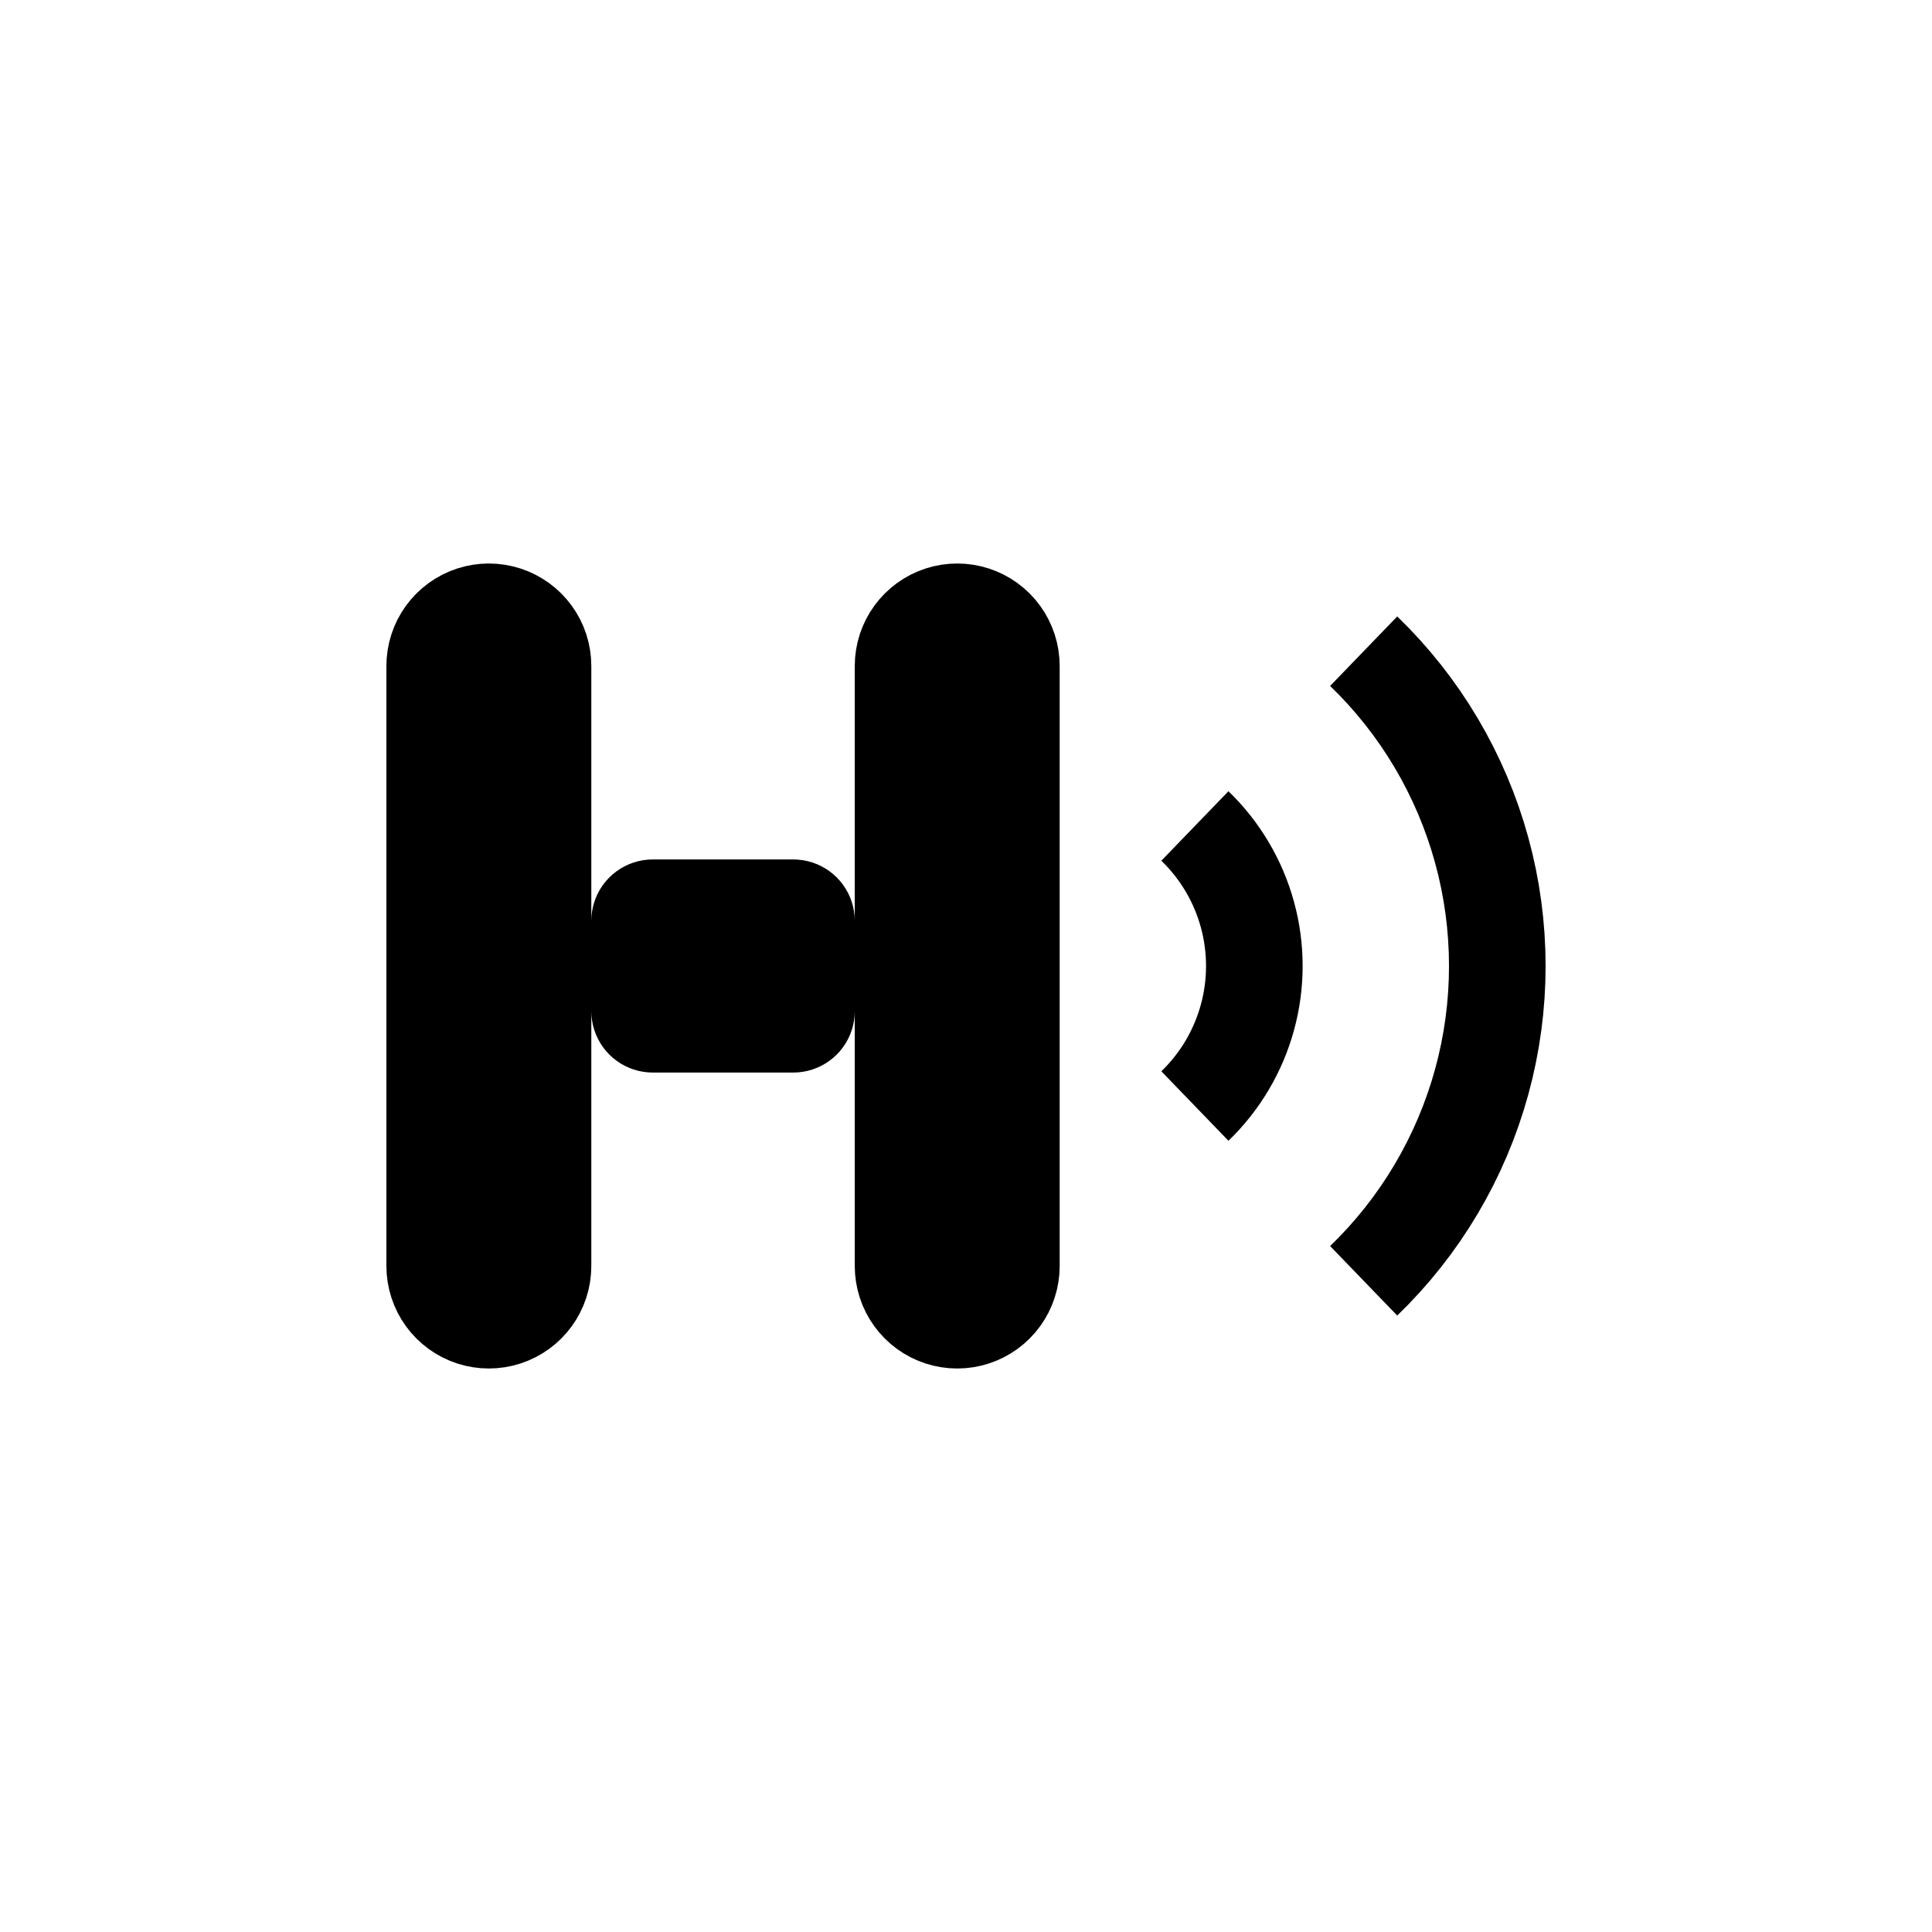
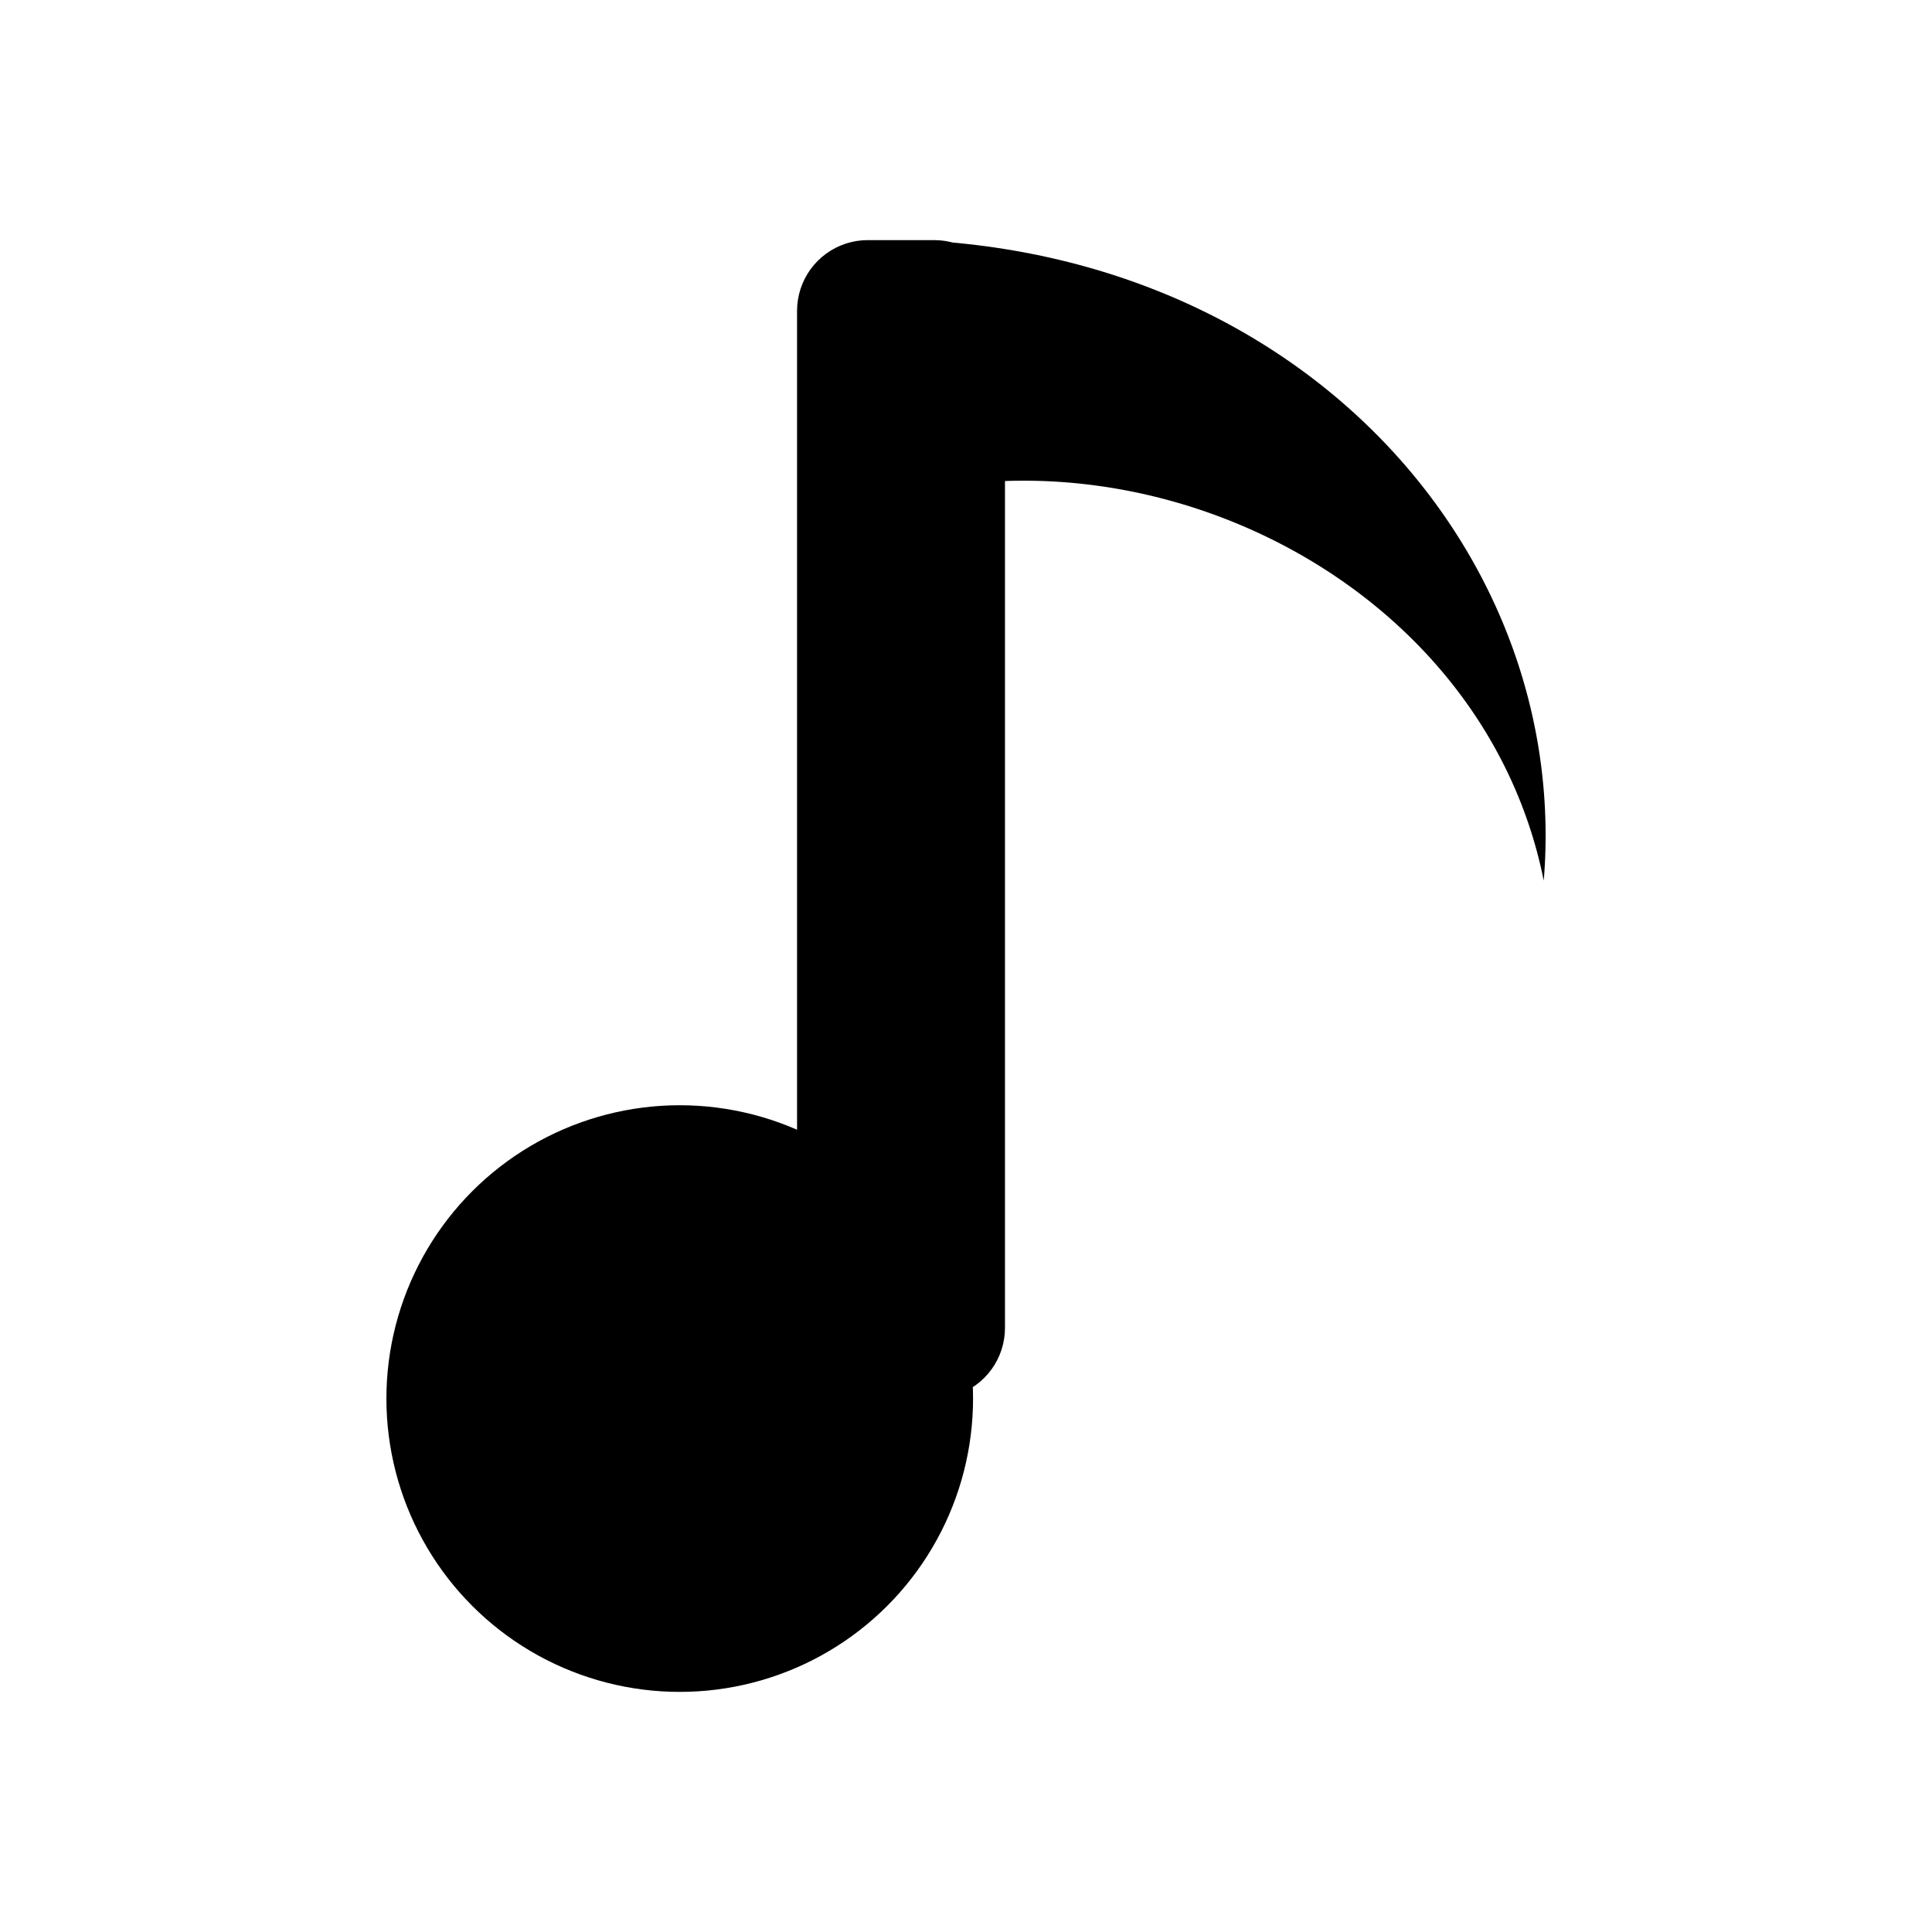
<svg xmlns="http://www.w3.org/2000/svg" width="512" height="512" viewBox="0 0 512 512">
-   <path fill="#000000" fill-rule="nonzero" d="M 102.4,176.485 L 102.484,174.355 L 102.734,172.237 L 103.15,170.146 L 103.729,168.095 L 104.467,166.094 L 105.359,164.158 L 106.401,162.298 L 107.585,160.526 L 108.905,158.851 L 110.352,157.286 L 111.918,155.839 L 113.592,154.519 L 115.365,153.334 L 117.225,152.293 L 119.161,151.4 L 121.161,150.662 L 123.213,150.084 L 125.304,149.668 L 127.421,149.417 L 129.552,149.333 L 129.552,149.333 L 131.682,149.417 L 133.799,149.668 L 135.89,150.084 L 137.942,150.662 L 139.942,151.4 L 141.878,152.293 L 143.738,153.334 L 145.511,154.519 L 147.185,155.839 L 148.751,157.286 L 150.198,158.851 L 151.518,160.526 L 152.702,162.298 L 153.744,164.158 L 154.636,166.094 L 155.374,168.095 L 155.953,170.146 L 156.369,172.237 L 156.619,174.355 L 156.703,176.485 L 156.703,335.515 L 156.619,337.645 L 156.369,339.763 L 155.953,341.854 L 155.374,343.905 L 154.636,345.906 L 153.744,347.842 L 152.702,349.702 L 151.518,351.474 L 150.198,353.149 L 148.751,354.714 L 147.185,356.161 L 145.511,357.481 L 143.738,358.666 L 141.878,359.707 L 139.942,360.6 L 137.942,361.338 L 135.89,361.916 L 133.799,362.332 L 131.682,362.583 L 129.552,362.667 L 129.552,362.667 L 127.421,362.583 L 125.304,362.332 L 123.213,361.916 L 121.161,361.338 L 119.161,360.6 L 117.225,359.707 L 115.365,358.666 L 113.592,357.481 L 111.918,356.161 L 110.352,354.714 L 108.905,353.149 L 107.585,351.474 L 106.401,349.702 L 105.359,347.842 L 104.467,345.906 L 103.729,343.905 L 103.15,341.854 L 102.734,339.763 L 102.484,337.645 L 102.4,335.515 Z M 226.521,176.485 L 226.605,174.355 L 226.855,172.237 L 227.271,170.146 L 227.85,168.095 L 228.588,166.094 L 229.481,164.158 L 230.522,162.298 L 231.707,160.526 L 233.027,158.851 L 234.474,157.286 L 236.039,155.839 L 237.713,154.519 L 239.486,153.334 L 241.346,152.293 L 243.282,151.4 L 245.282,150.662 L 247.334,150.084 L 249.425,149.668 L 251.542,149.417 L 253.673,149.333 L 253.673,149.333 L 255.803,149.417 L 257.92,149.668 L 260.011,150.084 L 262.063,150.662 L 264.063,151.4 L 265.999,152.293 L 267.859,153.334 L 269.632,154.519 L 271.306,155.839 L 272.872,157.286 L 274.319,158.851 L 275.639,160.526 L 276.823,162.298 L 277.865,164.158 L 278.757,166.094 L 279.495,168.095 L 280.074,170.146 L 280.49,172.237 L 280.741,174.355 L 280.824,176.485 L 280.824,335.515 L 280.741,337.645 L 280.49,339.763 L 280.074,341.854 L 279.495,343.905 L 278.757,345.906 L 277.865,347.842 L 276.823,349.702 L 275.639,351.474 L 274.319,353.149 L 272.872,354.714 L 271.306,356.161 L 269.632,357.481 L 267.859,358.666 L 265.999,359.707 L 264.063,360.6 L 262.063,361.338 L 260.011,361.916 L 257.92,362.332 L 255.803,362.583 L 253.673,362.667 L 253.673,362.667 L 251.542,362.583 L 249.425,362.332 L 247.334,361.916 L 245.282,361.338 L 243.282,360.6 L 241.346,359.707 L 239.486,358.666 L 237.713,357.481 L 236.039,356.161 L 234.474,354.714 L 233.027,353.149 L 231.707,351.474 L 230.522,349.702 L 229.481,347.842 L 228.588,345.906 L 227.85,343.905 L 227.271,341.854 L 226.855,339.763 L 226.605,337.645 L 226.521,335.515 Z M 156.703,244.053 L 156.753,242.775 L 156.904,241.505 L 157.153,240.25 L 157.5,239.019 L 157.943,237.819 L 158.479,236.657 L 159.104,235.541 L 159.814,234.478 L 160.606,233.473 L 161.475,232.534 L 162.414,231.666 L 163.418,230.874 L 164.482,230.163 L 165.598,229.538 L 166.76,229.002 L 167.96,228.56 L 169.191,228.213 L 170.445,227.963 L 171.716,227.813 L 172.994,227.762 L 210.23,227.762 L 211.508,227.813 L 212.779,227.963 L 214.033,228.213 L 215.264,228.56 L 216.465,229.002 L 217.626,229.538 L 218.742,230.163 L 219.806,230.874 L 220.81,231.666 L 221.75,232.534 L 222.618,233.473 L 223.41,234.478 L 224.121,235.541 L 224.746,236.657 L 225.281,237.819 L 225.724,239.019 L 226.071,240.25 L 226.321,241.505 L 226.471,242.775 L 226.521,244.053 L 226.521,267.947 L 226.471,269.225 L 226.321,270.495 L 226.071,271.75 L 225.724,272.981 L 225.281,274.181 L 224.746,275.343 L 224.121,276.459 L 223.41,277.522 L 222.618,278.527 L 221.75,279.466 L 220.81,280.334 L 219.806,281.126 L 218.742,281.837 L 217.626,282.462 L 216.465,282.998 L 215.264,283.44 L 214.033,283.787 L 212.779,284.037 L 211.508,284.187 L 210.23,284.238 L 172.994,284.238 L 171.716,284.187 L 170.445,284.037 L 169.191,283.787 L 167.96,283.44 L 166.76,282.998 L 165.598,282.462 L 164.482,281.837 L 163.418,281.126 L 162.414,280.334 L 161.475,279.466 L 160.606,278.527 L 159.814,277.522 L 159.104,276.459 L 158.479,275.343 L 157.943,274.181 L 157.5,272.981 L 157.153,271.75 L 156.904,270.495 L 156.753,269.225 L 156.703,267.947 Z M 325.552,209.683 L 327.076,211.205 L 328.548,212.777 L 329.967,214.397 L 331.331,216.064 L 332.639,217.776 L 333.888,219.53 L 335.078,221.325 L 336.207,223.159 L 337.275,225.03 L 338.279,226.936 L 339.219,228.873 L 340.094,230.842 L 340.902,232.838 L 341.643,234.86 L 342.316,236.906 L 342.92,238.974 L 343.455,241.06 L 343.92,243.163 L 344.314,245.281 L 344.637,247.41 L 344.888,249.549 L 345.068,251.695 L 345.176,253.846 L 345.212,256 L 345.176,258.154 L 345.068,260.305 L 344.888,262.451 L 344.637,264.59 L 344.314,266.719 L 343.92,268.837 L 343.455,270.94 L 342.92,273.026 L 342.316,275.094 L 341.643,277.14 L 340.902,279.162 L 340.094,281.158 L 339.219,283.127 L 338.279,285.064 L 337.275,286.97 L 336.207,288.841 L 335.078,290.675 L 333.888,292.47 L 332.639,294.224 L 331.331,295.936 L 329.967,297.603 L 328.548,299.223 L 327.076,300.795 L 325.552,302.317 L 307.769,283.902 L 308.687,282.985 L 309.574,282.038 L 310.428,281.062 L 311.25,280.058 L 312.038,279.027 L 312.79,277.97 L 313.507,276.888 L 314.188,275.783 L 314.831,274.657 L 315.436,273.509 L 316.002,272.341 L 316.529,271.156 L 317.016,269.953 L 317.462,268.735 L 317.867,267.502 L 318.231,266.257 L 318.554,265 L 318.833,263.733 L 319.071,262.457 L 319.265,261.175 L 319.417,259.886 L 319.525,258.593 L 319.59,257.297 L 319.612,256 L 319.59,254.703 L 319.525,253.407 L 319.417,252.114 L 319.265,250.825 L 319.071,249.543 L 318.833,248.267 L 318.554,247 L 318.231,245.743 L 317.867,244.498 L 317.462,243.265 L 317.016,242.047 L 316.529,240.844 L 316.002,239.659 L 315.436,238.491 L 314.831,237.343 L 314.188,236.217 L 313.507,235.112 L 312.79,234.03 L 312.038,232.973 L 311.25,231.942 L 310.428,230.938 L 309.574,229.962 L 308.687,229.015 L 307.769,228.098 Z M 370.279,163.366 L 373.328,166.41 L 376.272,169.554 L 379.11,172.795 L 381.838,176.129 L 384.453,179.552 L 386.952,183.061 L 389.332,186.651 L 391.591,190.319 L 393.725,194.06 L 395.734,197.871 L 397.614,201.747 L 399.363,205.683 L 400.98,209.676 L 402.462,213.721 L 403.808,217.813 L 405.016,221.947 L 406.086,226.12 L 407.015,230.326 L 407.803,234.561 L 408.449,238.82 L 408.952,243.098 L 409.312,247.391 L 409.528,251.693 L 409.6,256 L 409.528,260.307 L 409.312,264.609 L 408.952,268.902 L 408.449,273.18 L 407.803,277.439 L 407.015,281.674 L 406.086,285.88 L 405.016,290.053 L 403.808,294.187 L 402.462,298.279 L 400.98,302.324 L 399.363,306.317 L 397.614,310.253 L 395.734,314.129 L 393.725,317.94 L 391.591,321.681 L 389.332,325.349 L 386.952,328.939 L 384.453,332.448 L 381.838,335.871 L 379.11,339.205 L 376.272,342.446 L 373.328,345.59 L 370.279,348.634 L 352.496,330.218 L 354.938,327.78 L 357.298,325.261 L 359.571,322.664 L 361.757,319.993 L 363.852,317.251 L 365.854,314.439 L 367.761,311.563 L 369.571,308.624 L 371.281,305.626 L 372.89,302.573 L 374.397,299.468 L 375.798,296.314 L 377.093,293.115 L 378.281,289.874 L 379.359,286.596 L 380.327,283.283 L 381.184,279.94 L 381.929,276.57 L 382.56,273.177 L 383.078,269.765 L 383.481,266.337 L 383.769,262.898 L 383.942,259.451 L 384,256 L 383.942,252.549 L 383.769,249.102 L 383.481,245.663 L 383.078,242.235 L 382.56,238.823 L 381.929,235.43 L 381.184,232.06 L 380.327,228.717 L 379.359,225.404 L 378.281,222.126 L 377.093,218.885 L 375.798,215.686 L 374.397,212.532 L 372.89,209.427 L 371.281,206.374 L 369.571,203.376 L 367.761,200.437 L 365.854,197.561 L 363.852,194.749 L 361.757,192.007 L 359.571,189.336 L 357.298,186.739 L 354.938,184.22 L 352.496,181.782 Z" />
+   <path fill="#000000" fill-rule="nonzero" d="M 257.868,370.633 L 257.83,373.075 L 257.715,375.514 L 257.523,377.949 L 257.255,380.376 L 256.911,382.794 L 256.491,385.199 L 255.996,387.59 L 255.426,389.965 L 254.782,392.32 L 254.064,394.654 L 253.273,396.965 L 252.41,399.249 L 251.475,401.505 L 250.47,403.731 L 249.396,405.924 L 248.253,408.082 L 247.043,410.203 L 245.767,412.285 L 244.427,414.326 L 243.022,416.324 L 241.556,418.277 L 240.029,420.183 L 238.443,422.04 L 236.8,423.846 L 235.101,425.6 L 233.347,427.299 L 231.541,428.943 L 229.684,430.529 L 227.778,432.055 L 225.825,433.522 L 223.827,434.926 L 221.786,436.266 L 219.704,437.542 L 217.583,438.752 L 215.425,439.895 L 213.232,440.969 L 211.006,441.974 L 208.75,442.909 L 206.466,443.772 L 204.155,444.563 L 201.821,445.281 L 199.466,445.925 L 197.091,446.495 L 194.7,446.991 L 192.294,447.41 L 189.877,447.755 L 187.45,448.023 L 185.015,448.214 L 182.576,448.329 L 180.134,448.367 L 177.692,448.329 L 175.253,448.214 L 172.819,448.023 L 170.392,447.755 L 167.974,447.41 L 165.568,446.991 L 163.177,446.495 L 160.802,445.925 L 158.447,445.281 L 156.113,444.563 L 153.803,443.772 L 151.518,442.909 L 149.262,441.974 L 147.037,440.969 L 144.844,439.895 L 142.685,438.752 L 140.564,437.542 L 138.482,436.266 L 136.441,434.926 L 134.443,433.522 L 132.49,432.055 L 130.585,430.529 L 128.728,428.943 L 126.921,427.299 L 125.168,425.6 L 123.468,423.846 L 121.825,422.04 L 120.239,420.183 L 118.712,418.277 L 117.246,416.324 L 115.842,414.326 L 114.501,412.285 L 113.225,410.203 L 112.015,408.082 L 110.873,405.924 L 109.798,403.731 L 108.793,401.505 L 107.859,399.249 L 106.996,396.965 L 106.205,394.654 L 105.487,392.32 L 104.842,389.965 L 104.272,387.59 L 103.777,385.199 L 103.357,382.794 L 103.013,380.376 L 102.745,377.949 L 102.553,375.514 L 102.438,373.075 L 102.4,370.633 L 102.438,368.192 L 102.553,365.752 L 102.745,363.318 L 103.013,360.891 L 103.357,358.473 L 103.777,356.067 L 104.272,353.676 L 104.842,351.302 L 105.487,348.946 L 106.205,346.612 L 106.996,344.302 L 107.859,342.017 L 108.793,339.761 L 109.798,337.536 L 110.873,335.343 L 112.015,333.185 L 113.225,331.063 L 114.501,328.981 L 115.842,326.94 L 117.246,324.942 L 118.712,322.989 L 120.239,321.084 L 121.825,319.227 L 123.468,317.421 L 125.168,315.667 L 126.921,313.968 L 128.728,312.324 L 130.585,310.738 L 132.49,309.211 L 134.443,307.745 L 136.441,306.341 L 138.482,305 L 140.564,303.724 L 142.685,302.514 L 144.844,301.372 L 147.037,300.297 L 149.262,299.292 L 151.518,298.358 L 153.803,297.495 L 156.113,296.704 L 158.447,295.986 L 160.802,295.341 L 163.177,294.771 L 165.568,294.276 L 167.974,293.856 L 170.392,293.512 L 172.819,293.244 L 175.253,293.053 L 177.692,292.937 L 180.134,292.899 L 182.576,292.937 L 185.015,293.053 L 187.45,293.244 L 189.877,293.512 L 192.294,293.856 L 194.7,294.276 L 197.091,294.771 L 199.466,295.341 L 201.821,295.986 L 204.155,296.704 L 206.466,297.495 L 208.75,298.358 L 211.006,299.292 L 213.232,300.297 L 215.425,301.372 L 217.583,302.514 L 219.704,303.724 L 221.786,305 L 223.827,306.341 L 225.825,307.745 L 227.778,309.211 L 229.684,310.738 L 231.541,312.324 L 233.347,313.968 L 235.101,315.667 L 236.8,317.421 L 238.443,319.227 L 240.029,321.084 L 241.556,322.989 L 243.022,324.942 L 244.427,326.94 L 245.767,328.981 L 247.043,331.063 L 248.253,333.185 L 249.396,335.343 L 250.47,337.536 L 251.475,339.761 L 252.41,342.017 L 253.273,344.302 L 254.064,346.612 L 254.782,348.946 L 255.426,351.302 L 255.996,353.676 L 256.491,356.067 L 256.911,358.473 L 257.255,360.891 L 257.523,363.318 L 257.715,365.752 L 257.83,368.192 Z M 211.228,82.367 L 211.286,80.898 L 211.459,79.437 L 211.745,77.994 L 212.145,76.578 L 212.654,75.198 L 213.27,73.862 L 213.989,72.578 L 214.806,71.355 L 215.717,70.2 L 216.715,69.12 L 217.795,68.121 L 218.951,67.211 L 220.174,66.393 L 221.457,65.674 L 222.793,65.059 L 224.173,64.549 L 225.589,64.15 L 227.032,63.863 L 228.493,63.69 L 229.963,63.633 L 247.596,63.633 L 249.066,63.69 L 250.526,63.863 L 251.969,64.15 L 253.385,64.549 L 254.765,65.059 L 256.101,65.674 L 257.385,66.393 L 258.608,67.211 L 259.763,68.121 L 260.843,69.12 L 261.842,70.2 L 262.753,71.355 L 263.57,72.578 L 264.289,73.862 L 264.904,75.198 L 265.414,76.578 L 265.813,77.994 L 266.1,79.437 L 266.273,80.898 L 266.331,82.367 L 266.331,351.898 L 266.273,353.368 L 266.1,354.829 L 265.813,356.272 L 265.414,357.688 L 264.904,359.068 L 264.289,360.404 L 263.57,361.687 L 262.753,362.911 L 261.842,364.066 L 260.843,365.146 L 259.763,366.145 L 258.608,367.055 L 257.385,367.873 L 256.101,368.591 L 254.765,369.207 L 253.385,369.716 L 251.969,370.116 L 250.526,370.403 L 249.066,370.576 L 247.596,370.633 L 229.963,370.633 L 228.493,370.576 L 227.032,370.403 L 225.589,370.116 L 224.173,369.716 L 222.793,369.207 L 221.457,368.591 L 220.174,367.873 L 218.951,367.055 L 217.795,366.145 L 216.715,365.146 L 215.717,364.066 L 214.806,362.911 L 213.989,361.687 L 213.27,360.404 L 212.654,359.068 L 212.145,357.688 L 211.745,356.272 L 211.459,354.829 L 211.286,353.368 L 211.228,351.898 Z M 243.187,63.633 L 245.8,63.771 L 248.396,63.941 L 250.978,64.141 L 253.543,64.372 L 256.093,64.633 L 258.627,64.924 L 261.144,65.245 L 263.646,65.596 L 266.131,65.976 L 268.599,66.385 L 271.051,66.823 L 273.487,67.289 L 275.905,67.784 L 278.306,68.307 L 280.691,68.857 L 283.058,69.436 L 285.407,70.041 L 287.739,70.674 L 290.053,71.334 L 292.35,72.02 L 294.628,72.733 L 296.889,73.472 L 299.131,74.237 L 301.355,75.027 L 303.56,75.843 L 305.747,76.684 L 307.915,77.55 L 310.064,78.44 L 312.194,79.355 L 314.305,80.295 L 316.397,81.258 L 318.469,82.245 L 320.522,83.255 L 322.555,84.289 L 324.568,85.346 L 326.561,86.425 L 328.534,87.527 L 330.487,88.651 L 332.42,89.797 L 334.332,90.965 L 336.223,92.155 L 338.094,93.365 L 339.944,94.597 L 341.773,95.85 L 343.58,97.123 L 345.367,98.416 L 347.132,99.73 L 348.875,101.063 L 350.597,102.416 L 352.297,103.788 L 353.975,105.179 L 355.631,106.59 L 357.264,108.018 L 358.876,109.465 L 360.464,110.931 L 362.031,112.414 L 363.574,113.914 L 365.095,115.433 L 366.592,116.968 L 368.066,118.52 L 369.517,120.089 L 370.945,121.674 L 372.349,123.275 L 373.73,124.893 L 375.086,126.526 L 376.419,128.174 L 377.727,129.838 L 379.012,131.516 L 380.272,133.21 L 381.507,134.917 L 382.718,136.639 L 383.904,138.375 L 385.065,140.125 L 386.202,141.888 L 387.313,143.665 L 388.398,145.454 L 389.459,147.256 L 390.494,149.071 L 391.503,150.898 L 392.486,152.737 L 393.443,154.588 L 394.374,156.45 L 395.279,158.324 L 396.158,160.209 L 397.01,162.104 L 397.836,164.01 L 398.635,165.927 L 399.406,167.853 L 400.151,169.79 L 400.869,171.735 L 401.559,173.691 L 402.222,175.655 L 402.858,177.628 L 403.466,179.61 L 404.045,181.601 L 404.597,183.599 L 405.121,185.605 L 405.617,187.619 L 406.084,189.641 L 406.523,191.669 L 406.933,193.705 L 407.315,195.747 L 407.667,197.795 L 407.991,199.85 L 408.285,201.911 L 408.55,203.977 L 408.786,206.049 L 408.992,208.126 L 409.168,210.208 L 409.315,212.295 L 409.431,214.386 L 409.518,216.481 L 409.574,218.581 L 409.6,220.684 L 409.595,222.791 L 409.56,224.901 L 409.494,227.014 L 409.397,229.13 L 409.27,231.248 L 409.111,233.369 L 409.111,233.369 L 408.703,231.424 L 408.265,229.494 L 407.799,227.578 L 407.303,225.677 L 406.779,223.791 L 406.227,221.92 L 405.646,220.064 L 405.038,218.223 L 404.402,216.398 L 403.739,214.588 L 403.05,212.793 L 402.334,211.014 L 401.592,209.25 L 400.823,207.502 L 400.03,205.77 L 399.211,204.054 L 398.367,202.354 L 397.498,200.671 L 396.605,199.003 L 395.688,197.352 L 394.747,195.717 L 393.782,194.099 L 392.794,192.498 L 391.784,190.913 L 390.751,189.346 L 389.696,187.795 L 388.618,186.262 L 387.519,184.745 L 386.399,183.246 L 385.258,181.764 L 384.096,180.3 L 382.913,178.854 L 381.71,177.425 L 380.488,176.014 L 379.246,174.62 L 377.985,173.245 L 376.704,171.888 L 375.406,170.549 L 374.088,169.229 L 372.753,167.927 L 371.4,166.643 L 370.03,165.378 L 368.642,164.132 L 367.238,162.905 L 365.817,161.696 L 364.38,160.507 L 362.928,159.337 L 361.459,158.186 L 359.975,157.054 L 358.477,155.942 L 356.963,154.849 L 355.435,153.776 L 353.893,152.723 L 352.338,151.689 L 350.768,150.676 L 349.186,149.682 L 347.591,148.709 L 345.983,147.756 L 344.363,146.824 L 342.731,145.911 L 341.087,145.02 L 339.432,144.149 L 337.766,143.299 L 336.089,142.47 L 334.402,141.661 L 332.704,140.874 L 330.997,140.108 L 329.28,139.363 L 327.554,138.64 L 325.819,137.938 L 324.075,137.258 L 322.323,136.6 L 320.563,135.963 L 318.796,135.348 L 317.021,134.755 L 315.238,134.184 L 313.449,133.636 L 311.654,133.11 L 309.852,132.606 L 308.044,132.125 L 306.231,131.666 L 304.412,131.23 L 302.589,130.817 L 300.76,130.427 L 298.928,130.06 L 297.091,129.715 L 295.25,129.395 L 293.406,129.097 L 291.559,128.823 L 289.709,128.573 L 287.856,128.346 L 286.001,128.143 L 284.144,127.963 L 282.286,127.808 L 280.426,127.677 L 278.565,127.57 L 276.703,127.487 L 274.841,127.428 L 272.979,127.394 L 271.116,127.385 L 269.255,127.4 L 267.394,127.44 L 265.534,127.505 L 263.675,127.595 L 261.818,127.709 L 259.963,127.85 L 258.111,128.015 L 256.261,128.206 L 254.413,128.422 L 252.569,128.664 L 250.729,128.931 L 248.892,129.224 L 247.059,129.543 L 245.231,129.888 L 243.408,130.26 L 241.589,130.657 L 239.776,131.081 L 237.968,131.531 L 236.167,132.008 L 234.371,132.511 Z" />
</svg>
